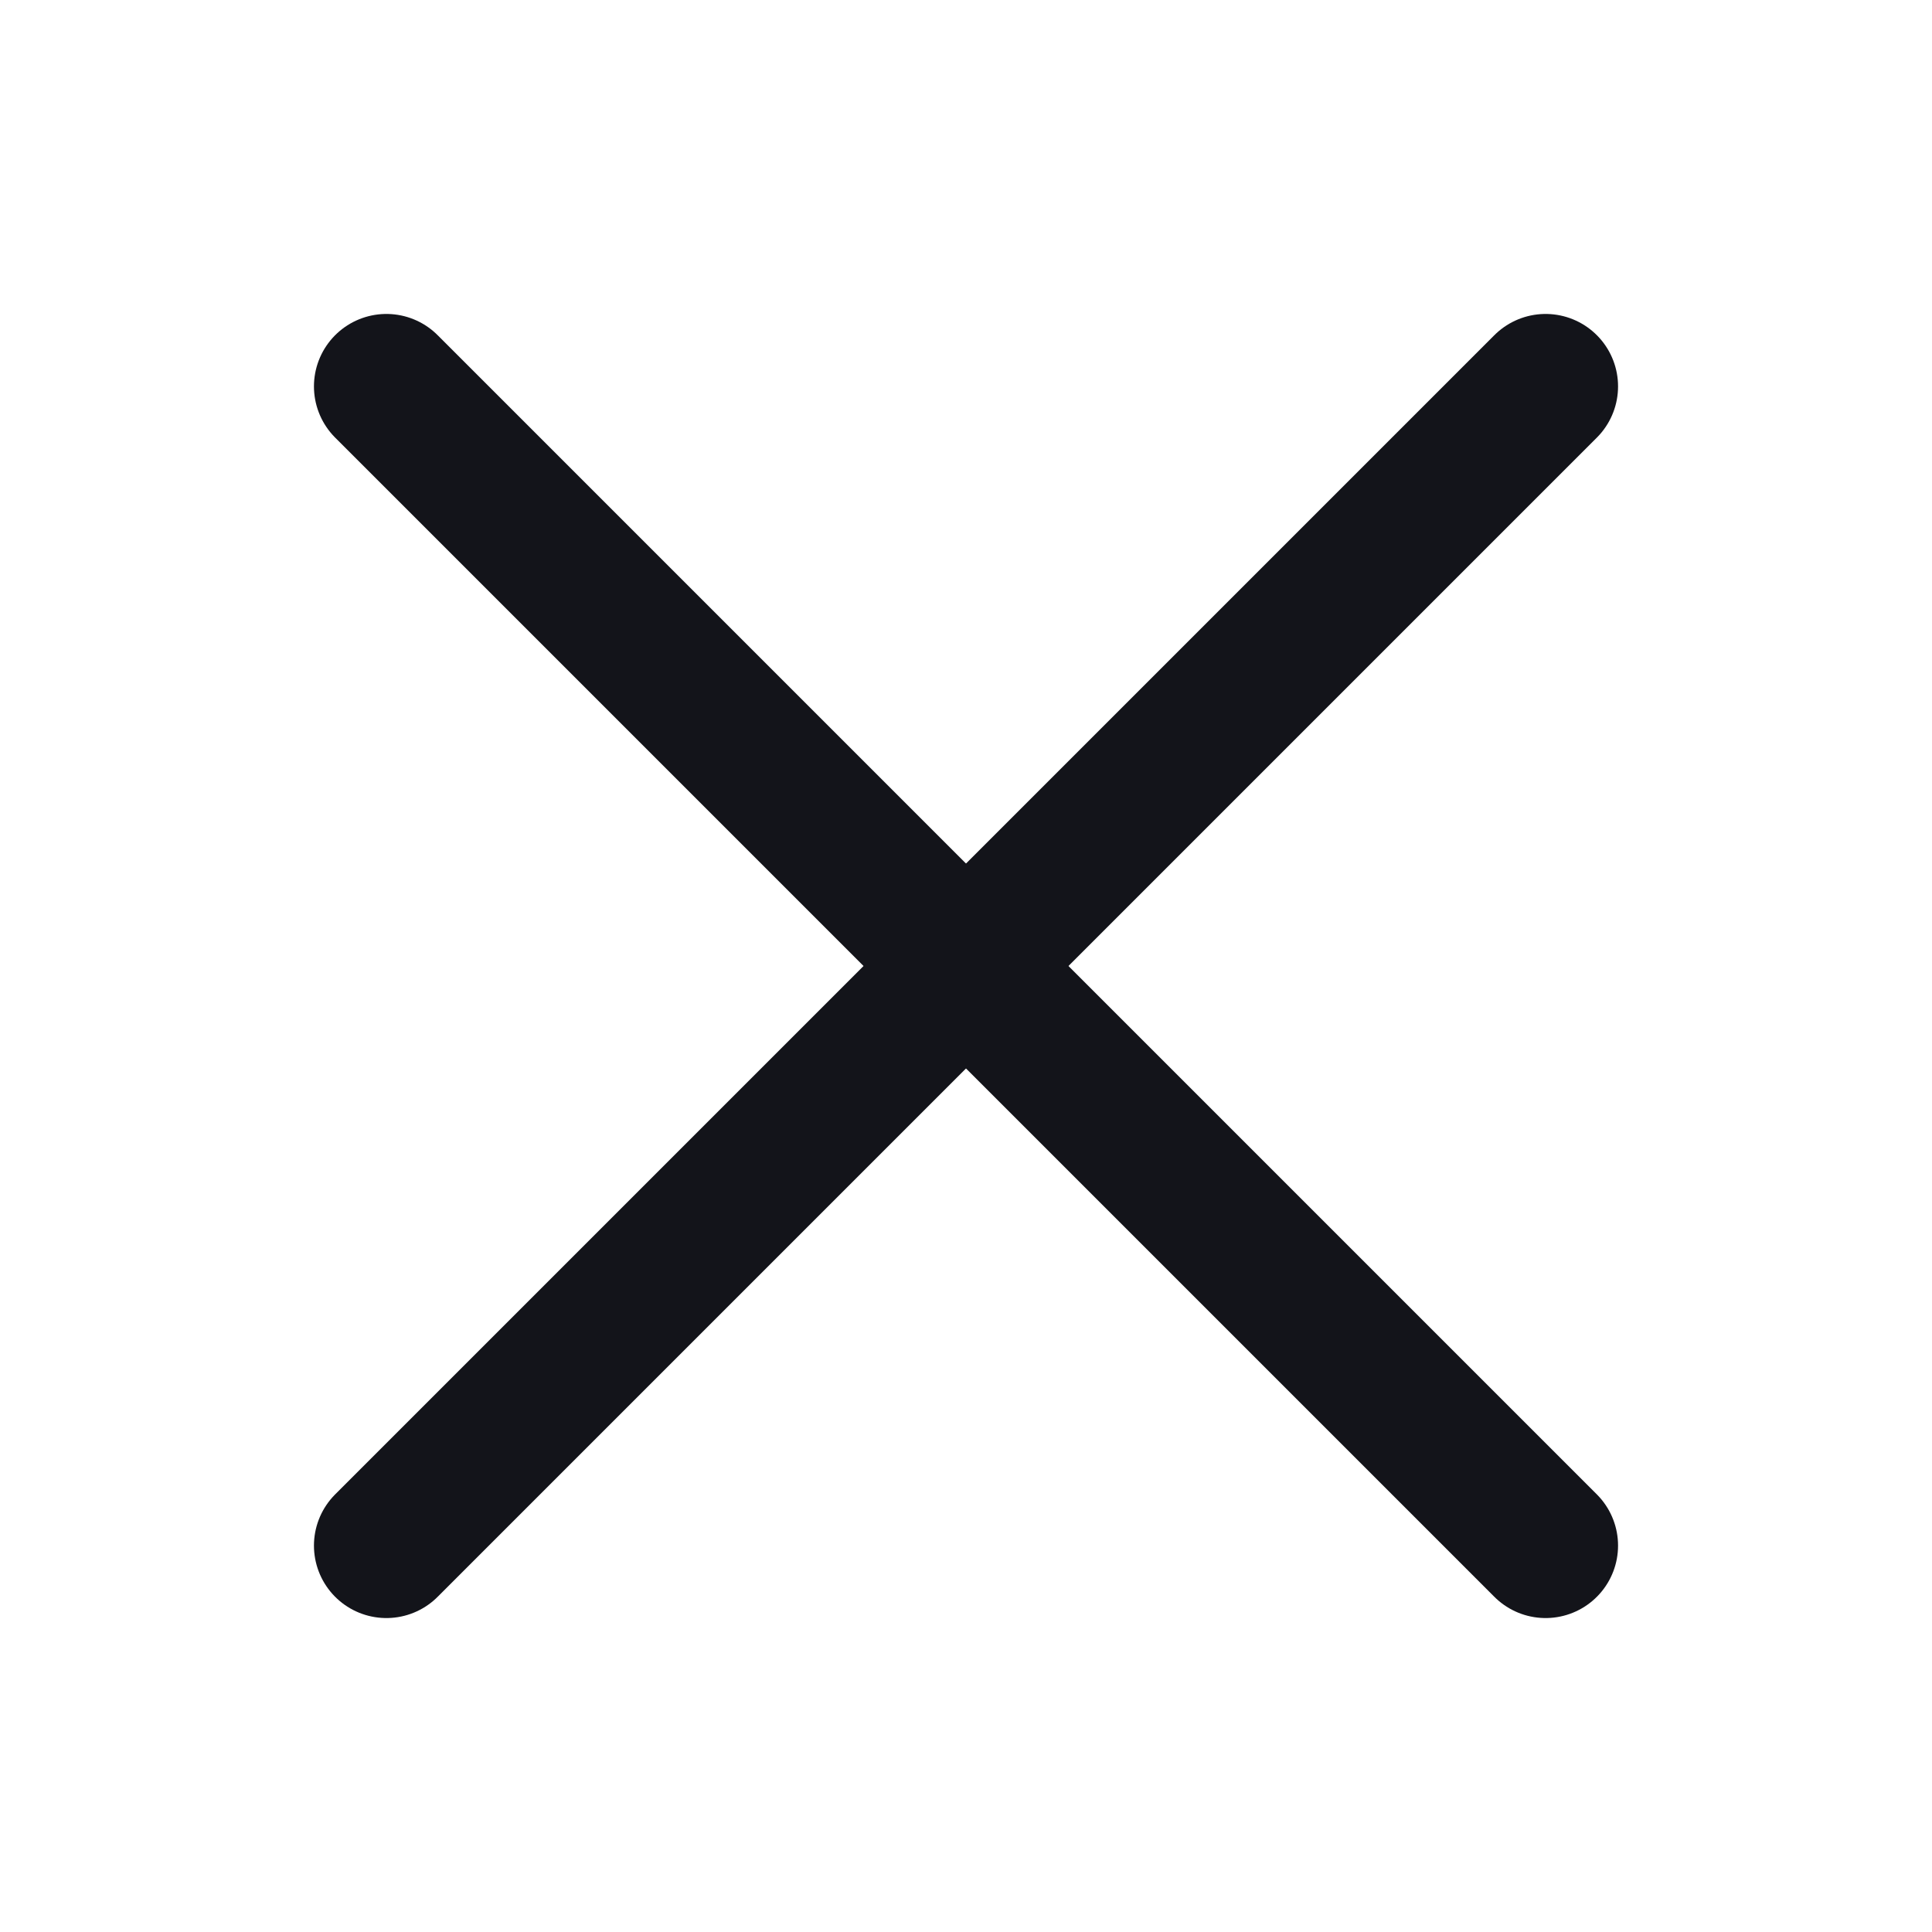
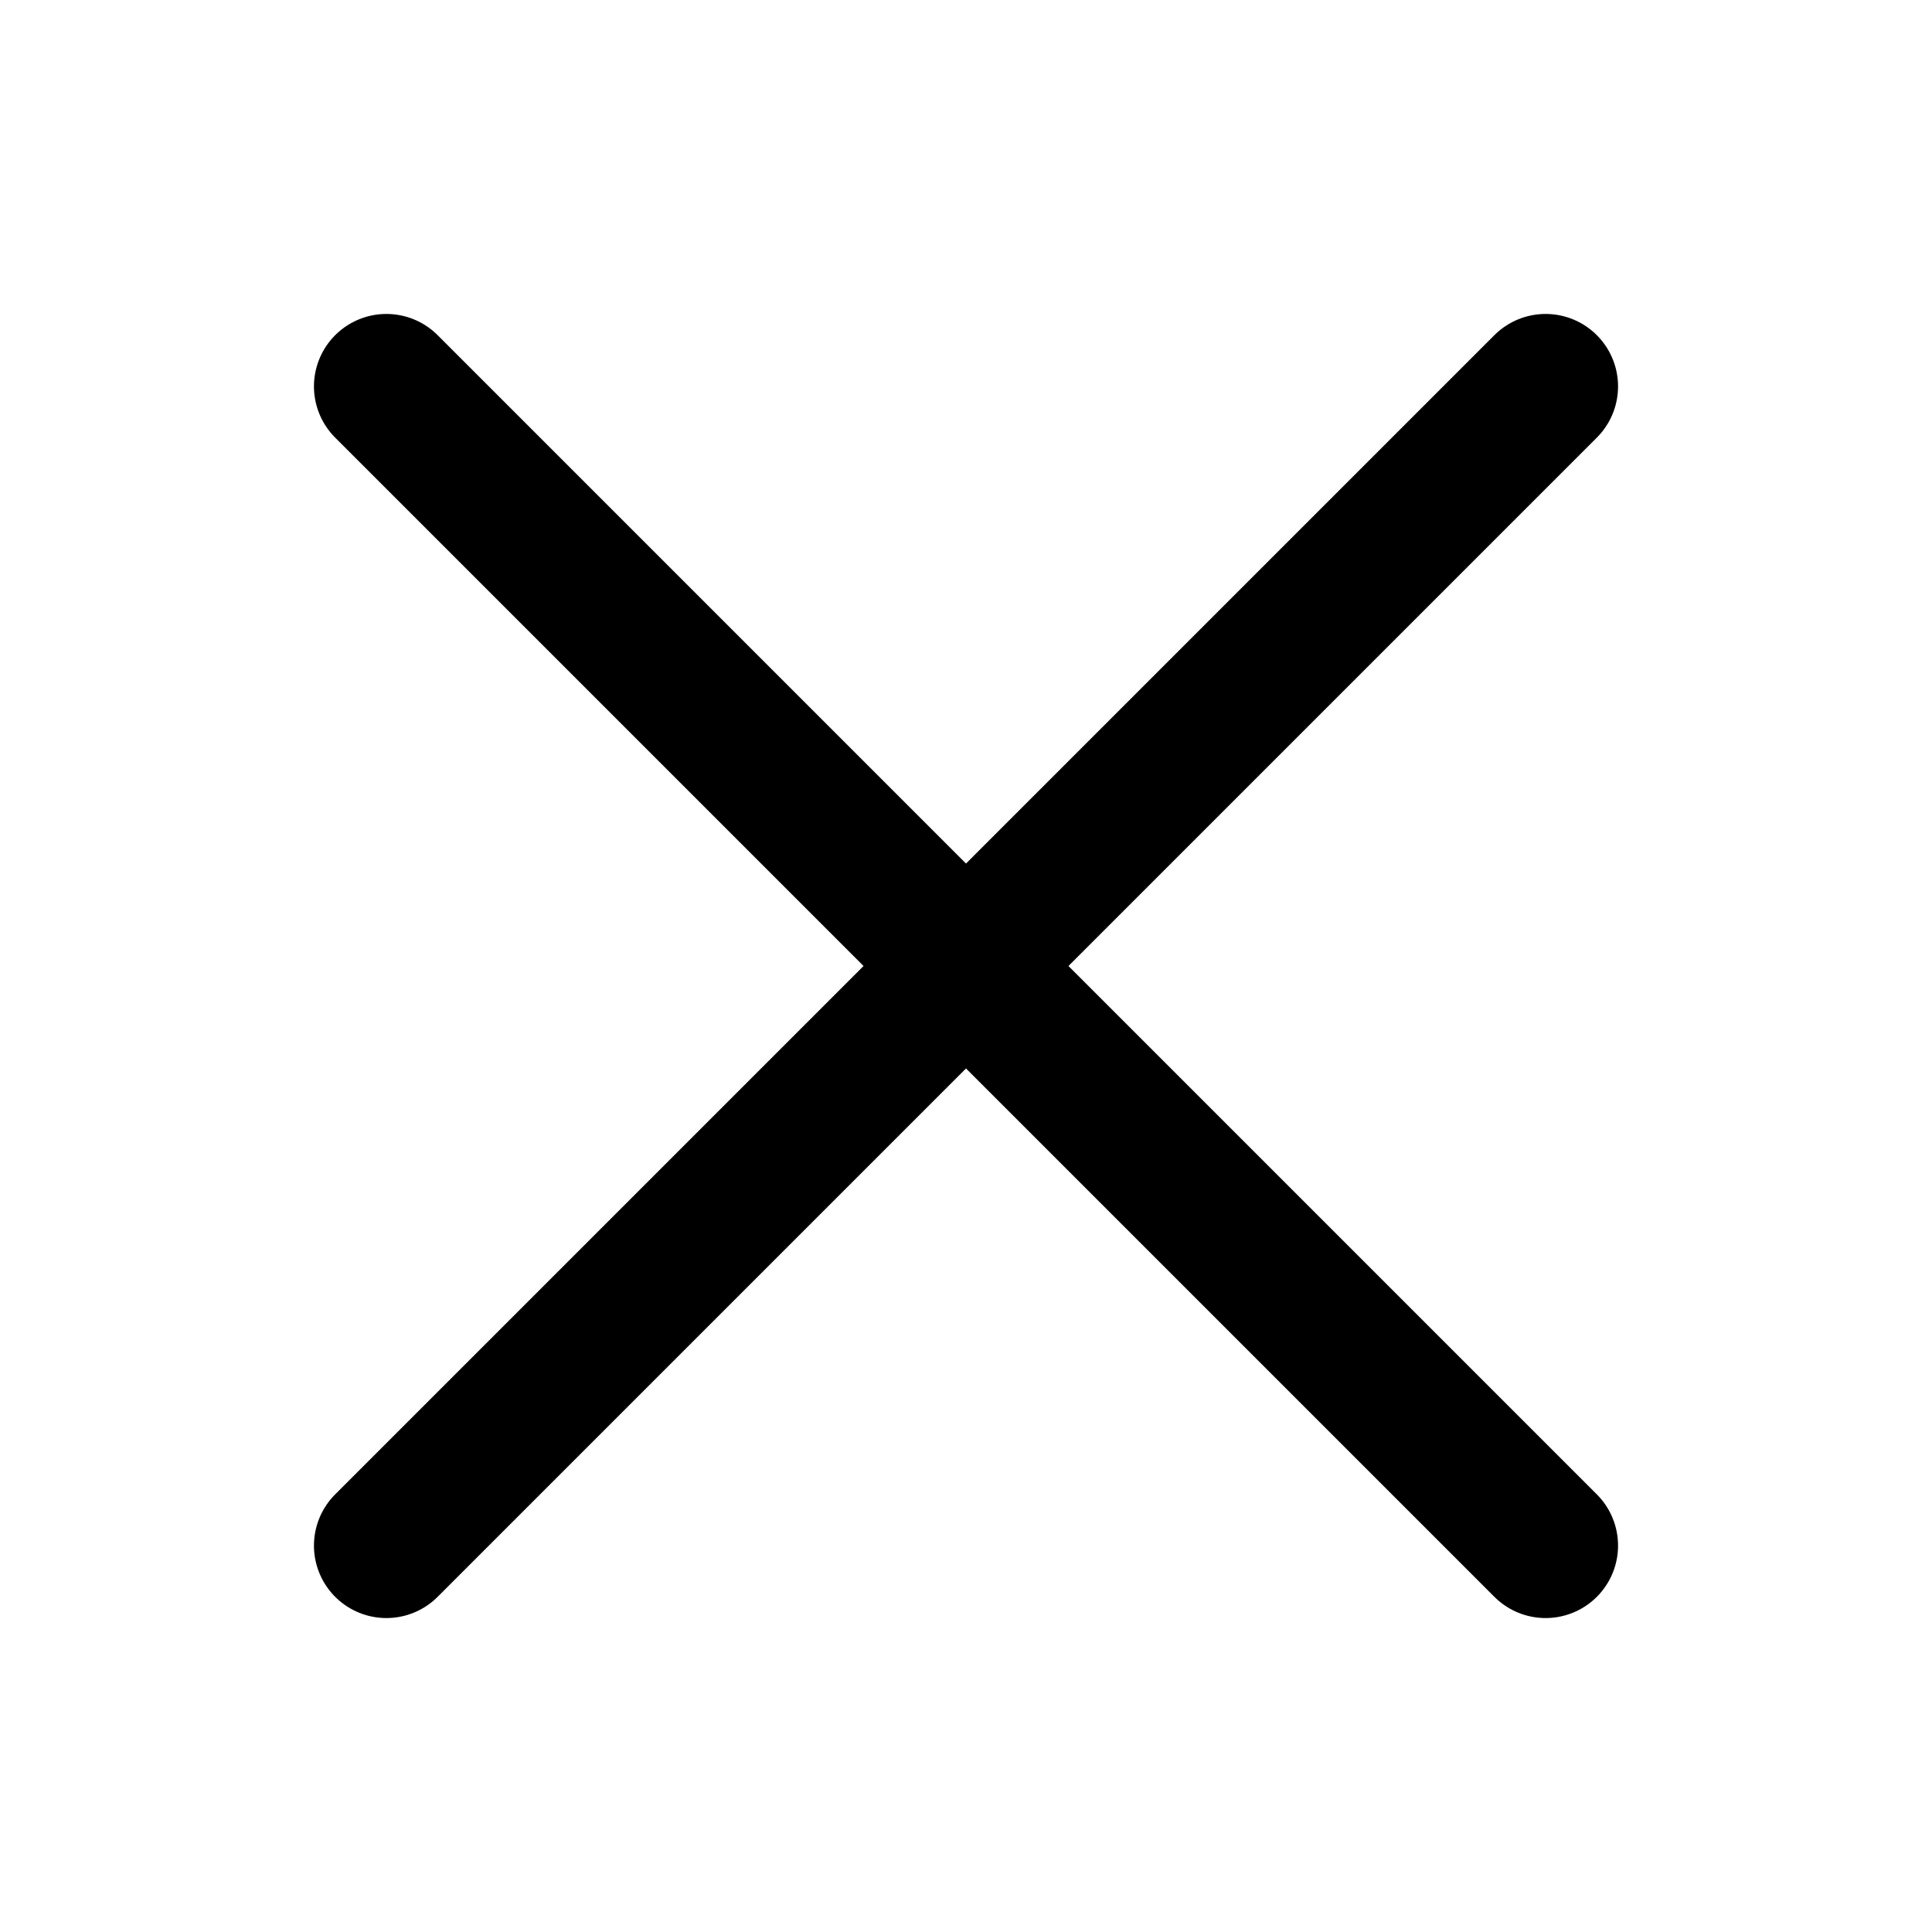
<svg xmlns="http://www.w3.org/2000/svg" width="20" height="20" viewBox="0 0 20 20" fill="none">
-   <path d="M4 4L16 16" stroke="#13141A" stroke-width="1.5" stroke-linecap="round" stroke-linejoin="round" />
-   <path d="M4 16L16 4" stroke="#13141A" stroke-width="1.5" stroke-linecap="round" stroke-linejoin="round" />
+   <path d="M4 4L16 16" stroke="currentColor" stroke-width="1.5" stroke-linecap="round" stroke-linejoin="round" />
+   <path d="M4 16L16 4" stroke="currentColor" stroke-width="1.5" stroke-linecap="round" stroke-linejoin="round" />
</svg>
